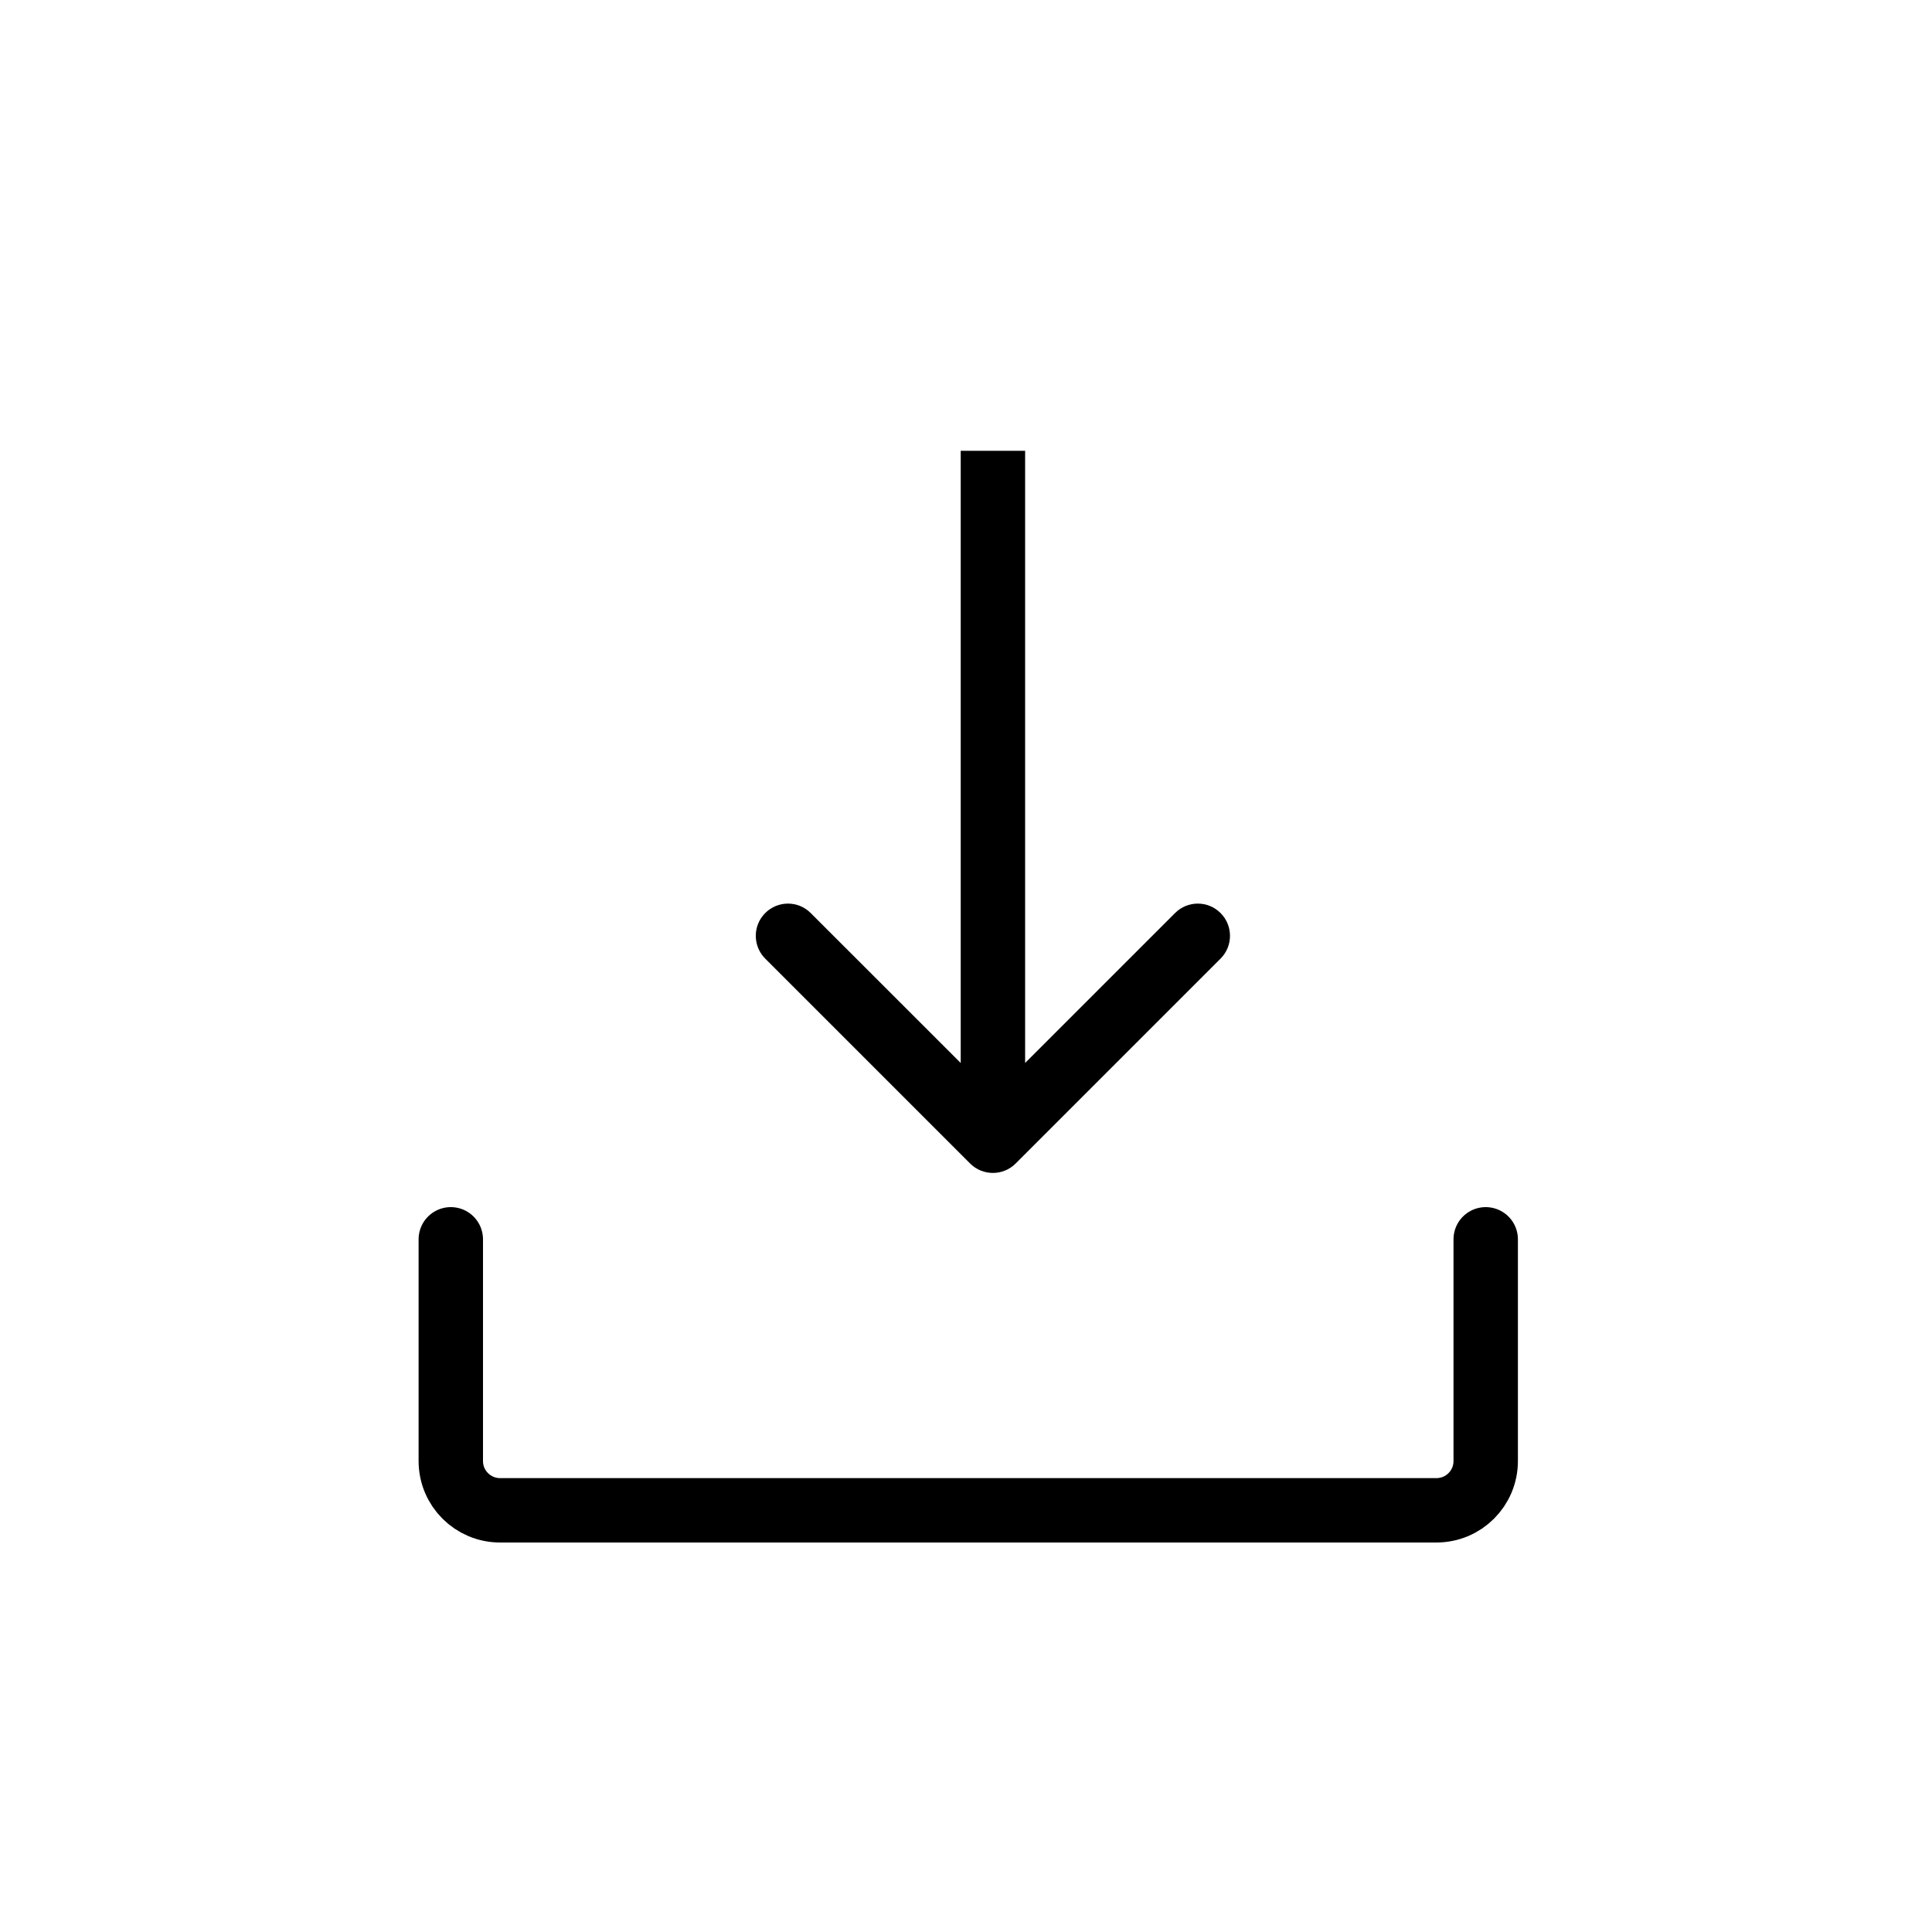
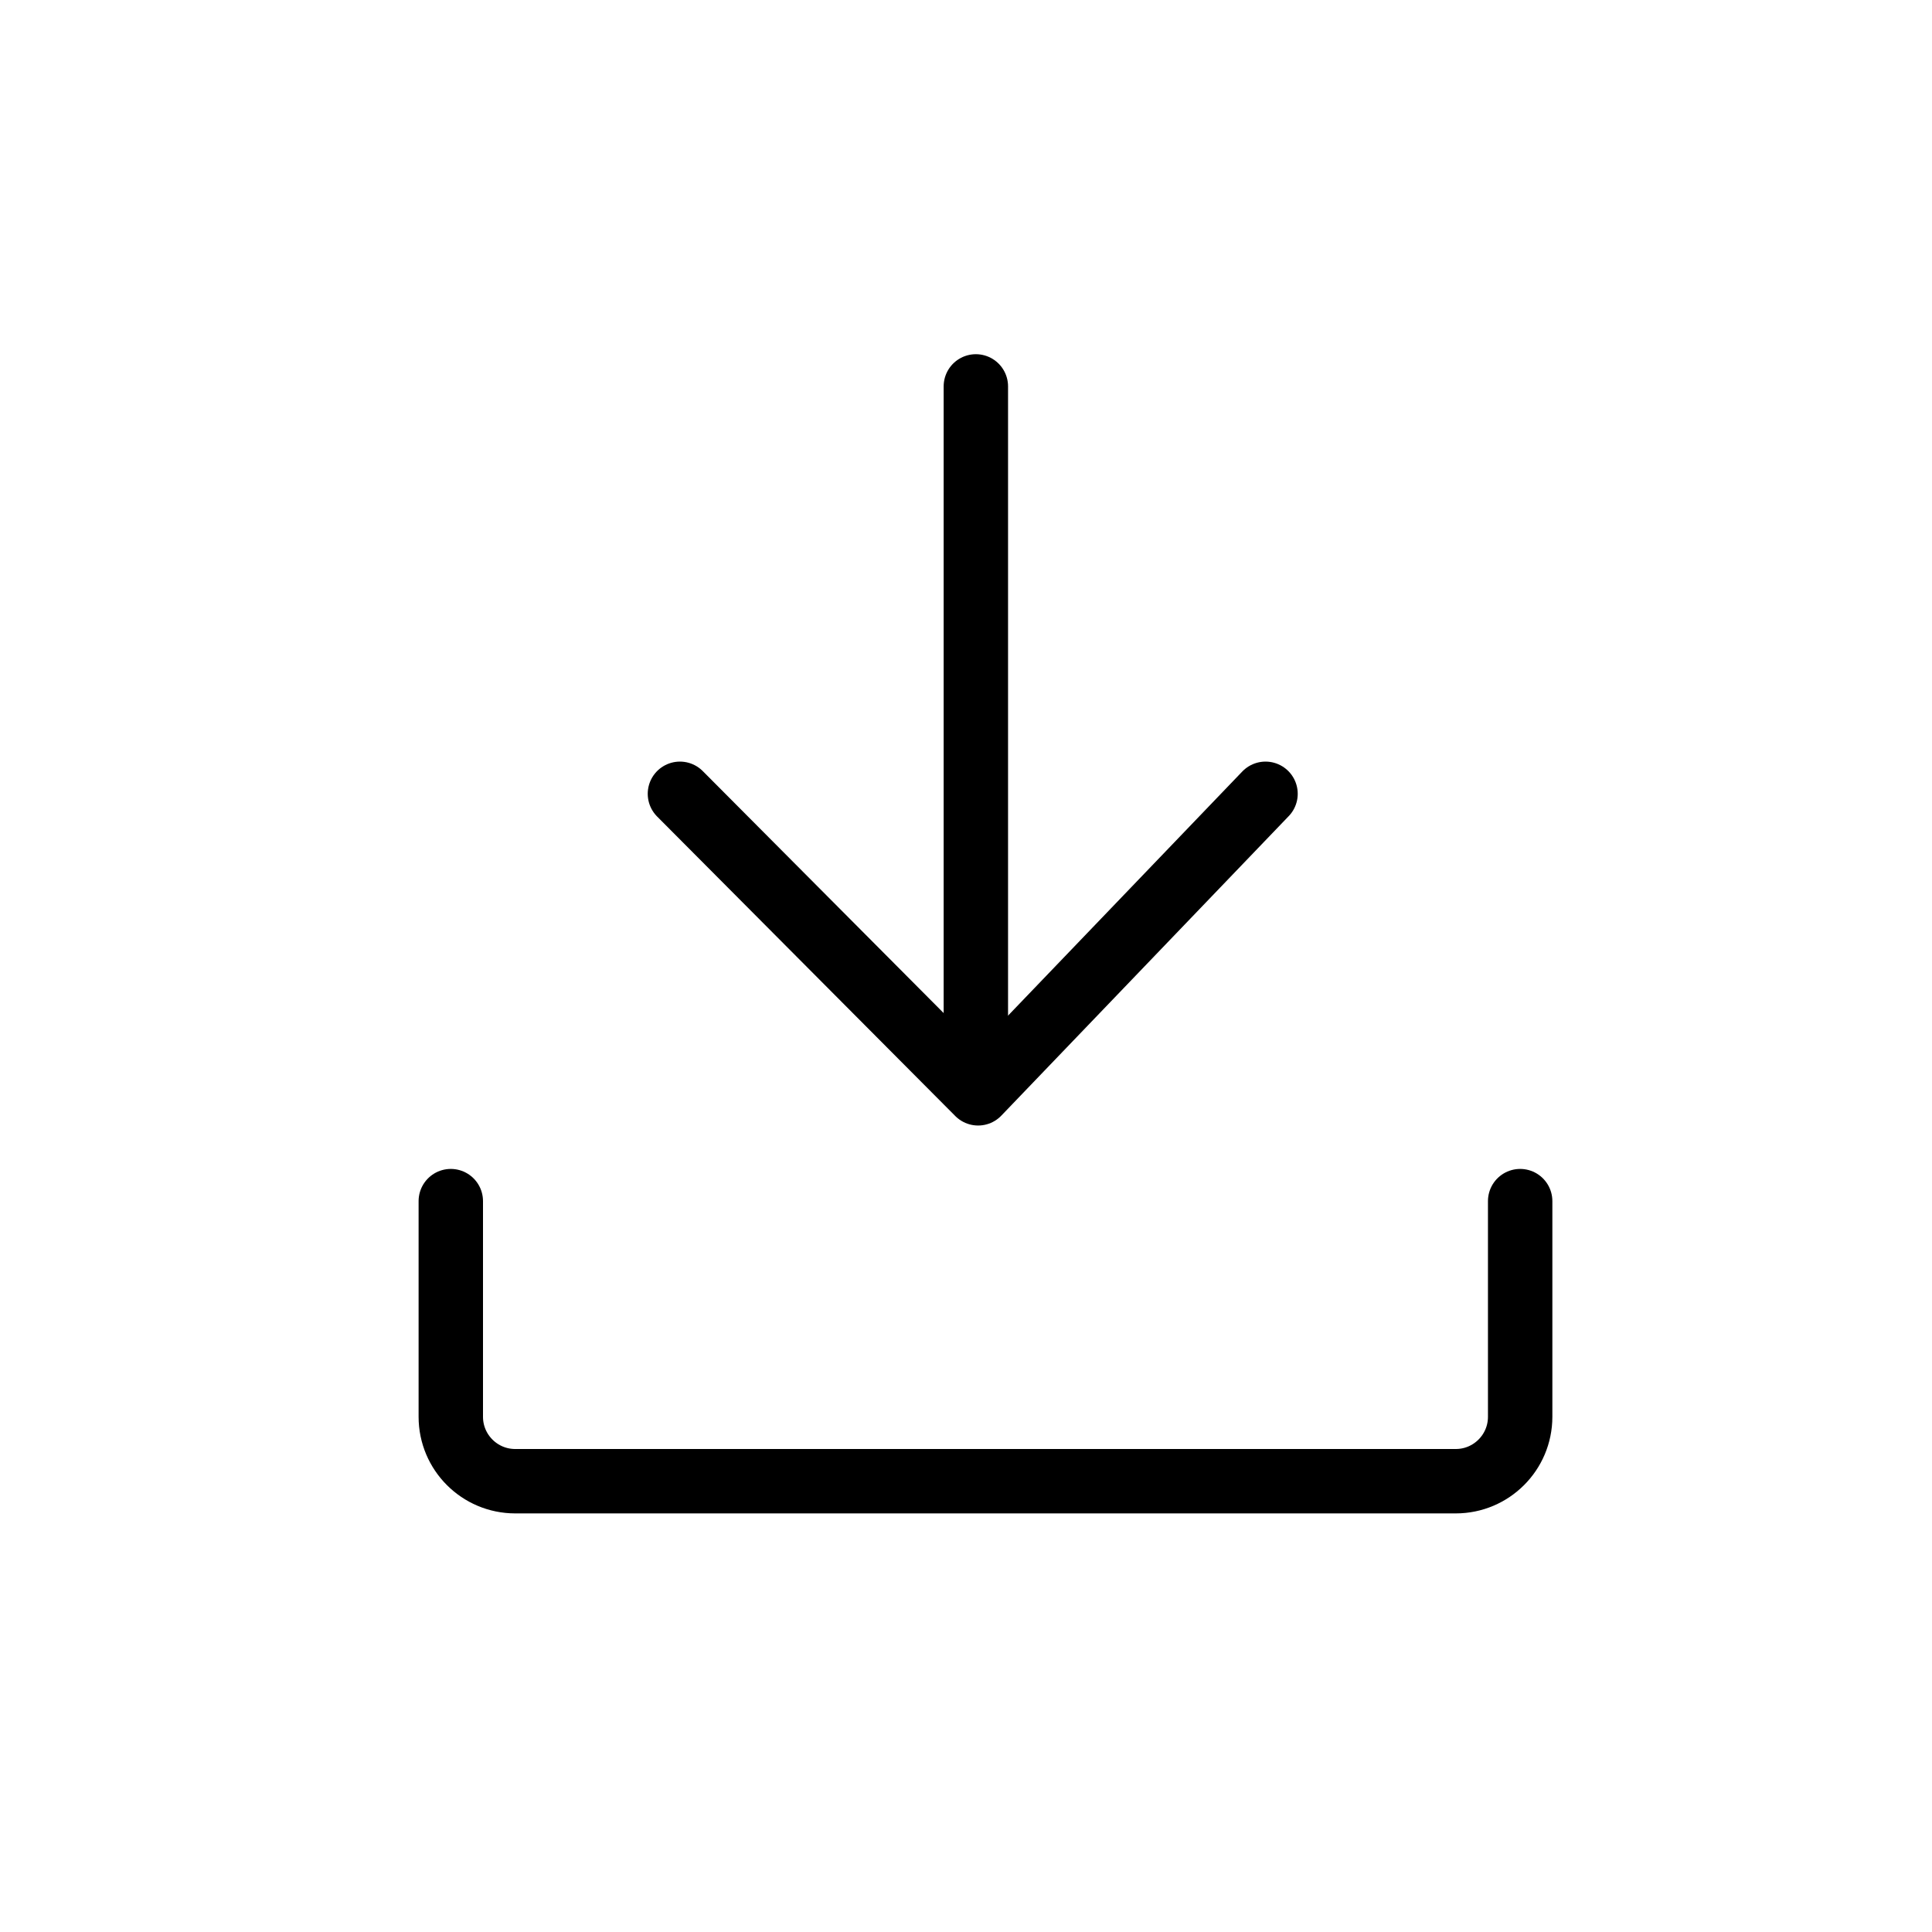
<svg xmlns="http://www.w3.org/2000/svg" width="30" height="30" viewBox="0 0 30 30" fill="none">
-   <path d="M7 19.244V22.687C7 23.11 7.343 23.452 7.765 23.452H22.305C22.727 23.452 23.07 23.11 23.07 22.687V19.244" stroke="black" stroke-linecap="round" stroke-linejoin="round" />
-   <path d="M15.064 18.067C15.259 18.262 15.576 18.262 15.771 18.067L18.953 14.885C19.148 14.69 19.148 14.373 18.953 14.178C18.758 13.982 18.441 13.982 18.246 14.178L15.418 17.006L12.589 14.178C12.394 13.982 12.077 13.982 11.882 14.178C11.687 14.373 11.687 14.69 11.882 14.885L15.064 18.067ZM14.918 7L14.918 17.713L15.918 17.713L15.918 7L14.918 7Z" fill="black" />
+   <path d="M19.651 12.326L15.188 16.977L10.558 12.326" stroke="black" stroke-linecap="round" stroke-linejoin="round" />
+   <path d="M15.153 15.903L15.153 6" stroke="black" stroke-linecap="round" stroke-linejoin="round" />
+   <path d="M7 18.651V22C7 22.552 7.448 23 8 23H22.605C23.157 23 23.605 22.552 23.605 22V18.651" stroke="black" stroke-linecap="round" stroke-linejoin="round" />
</svg>
